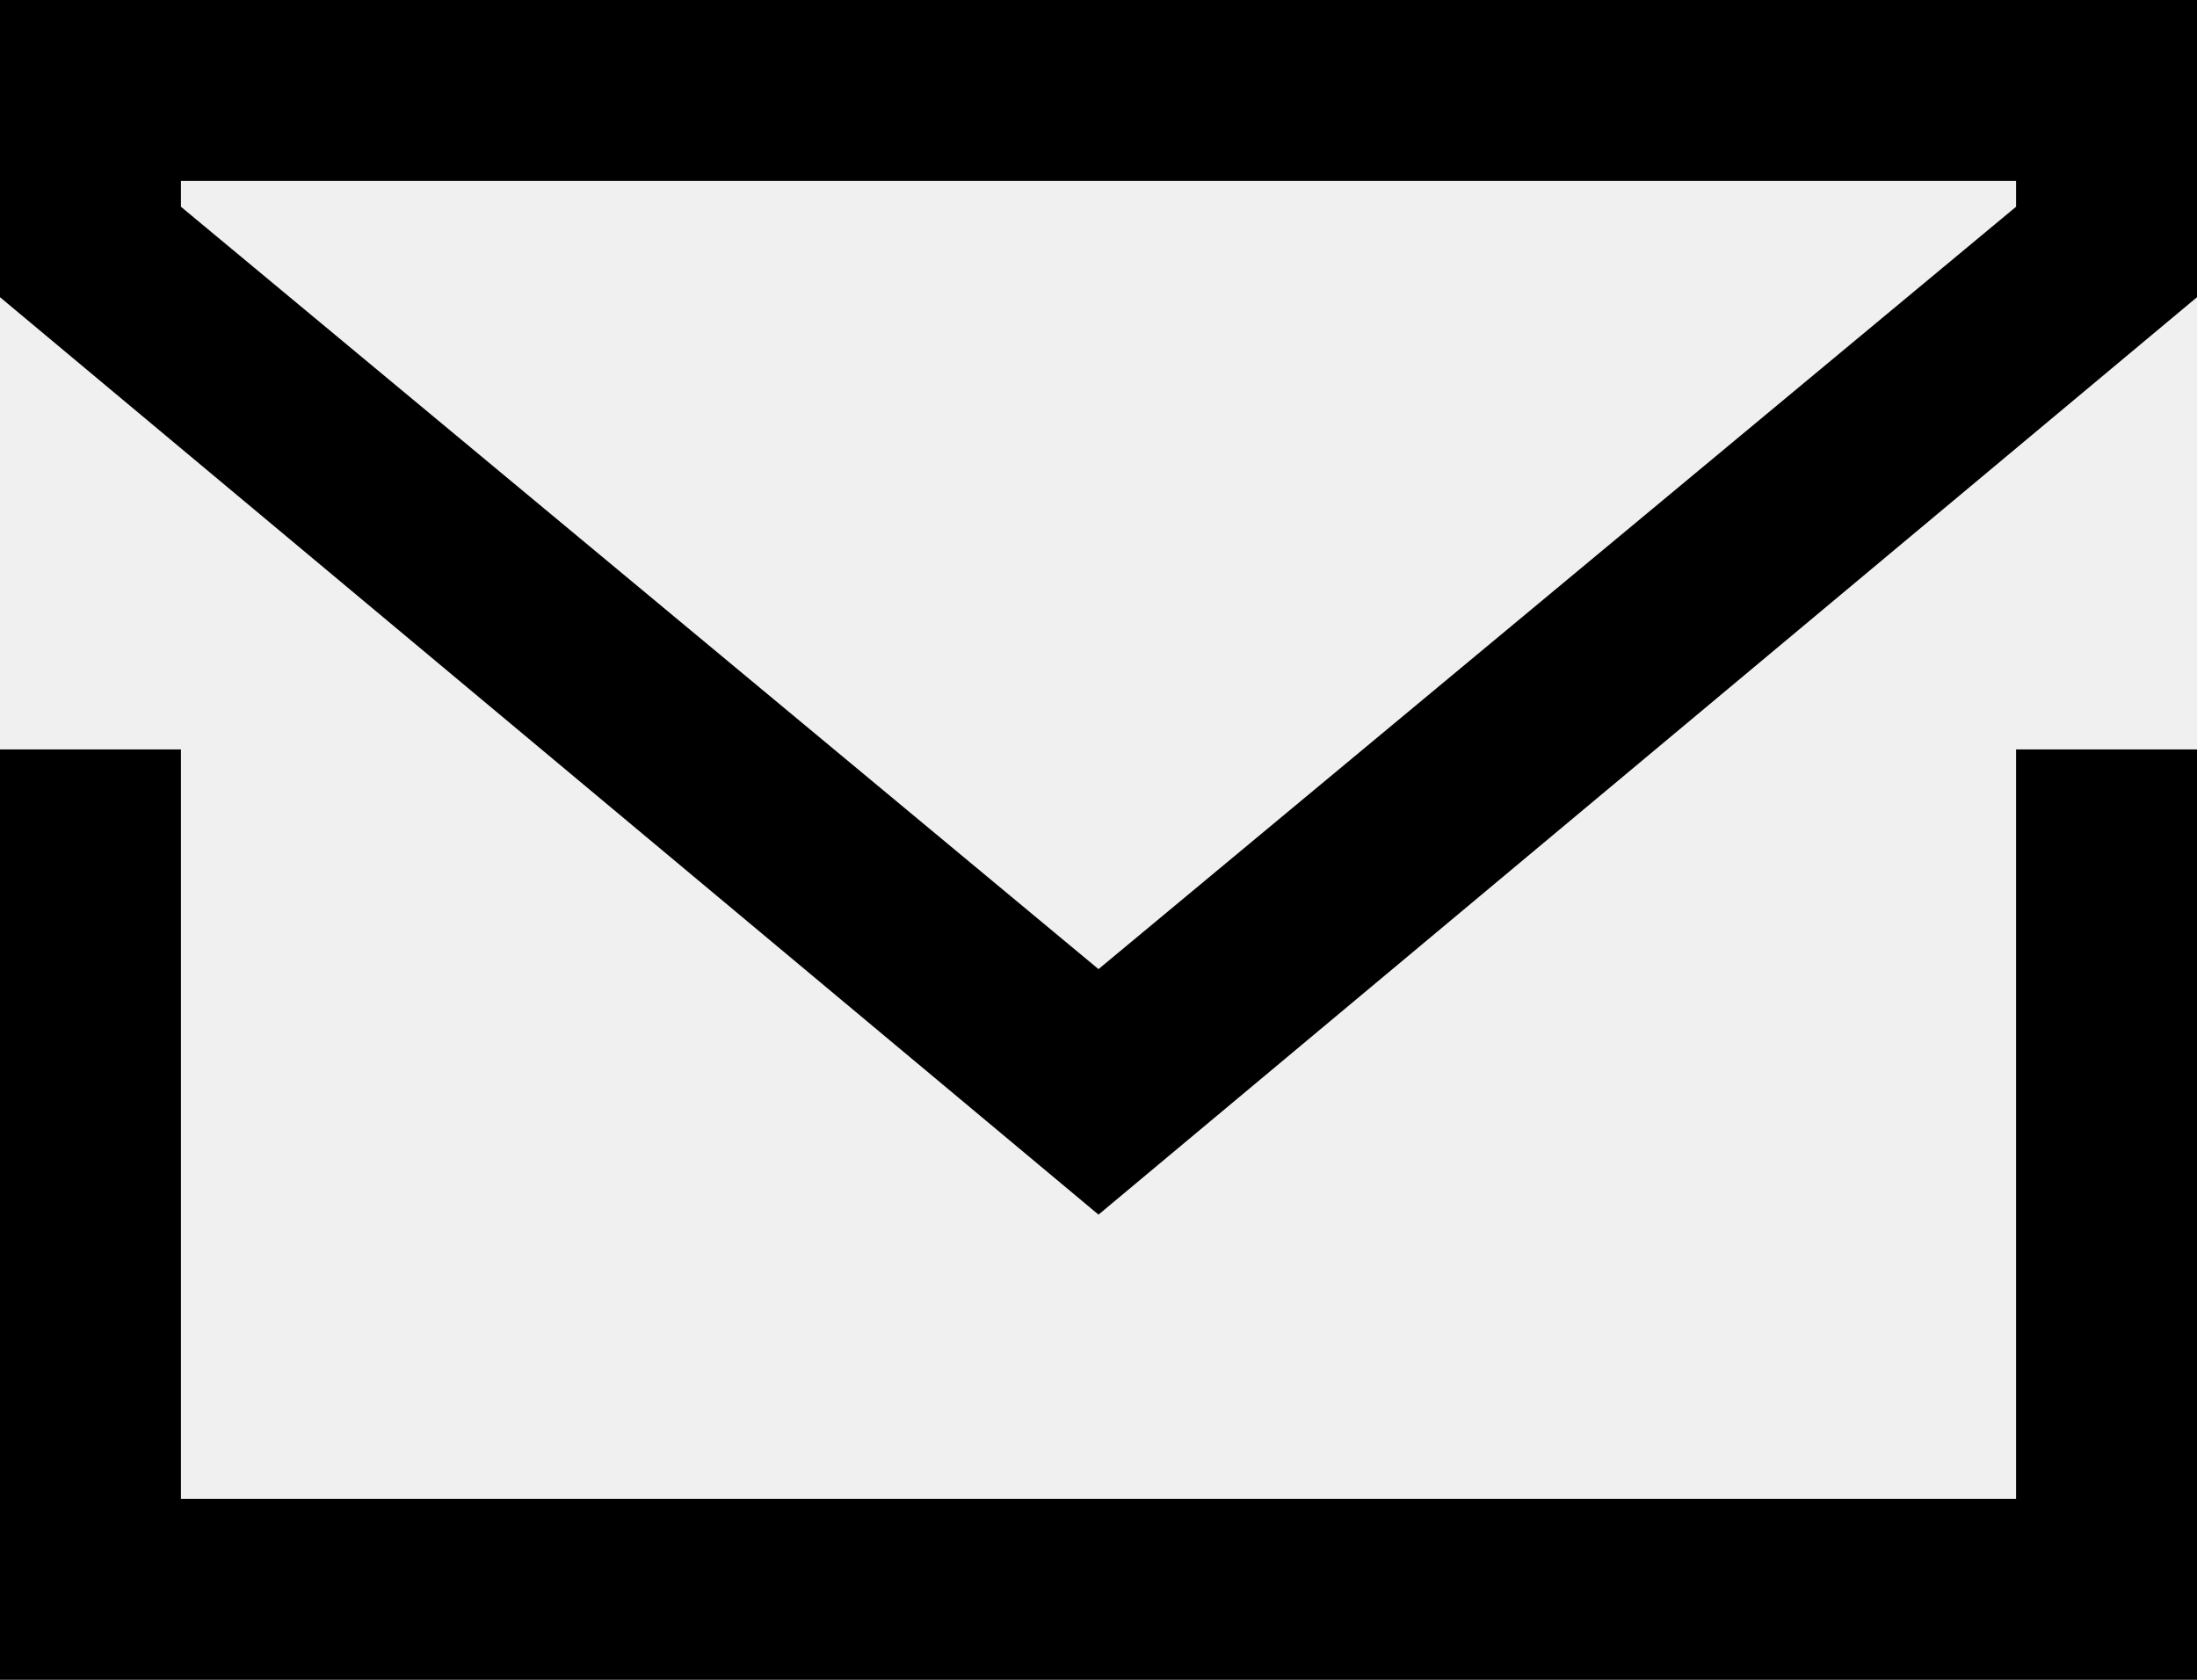
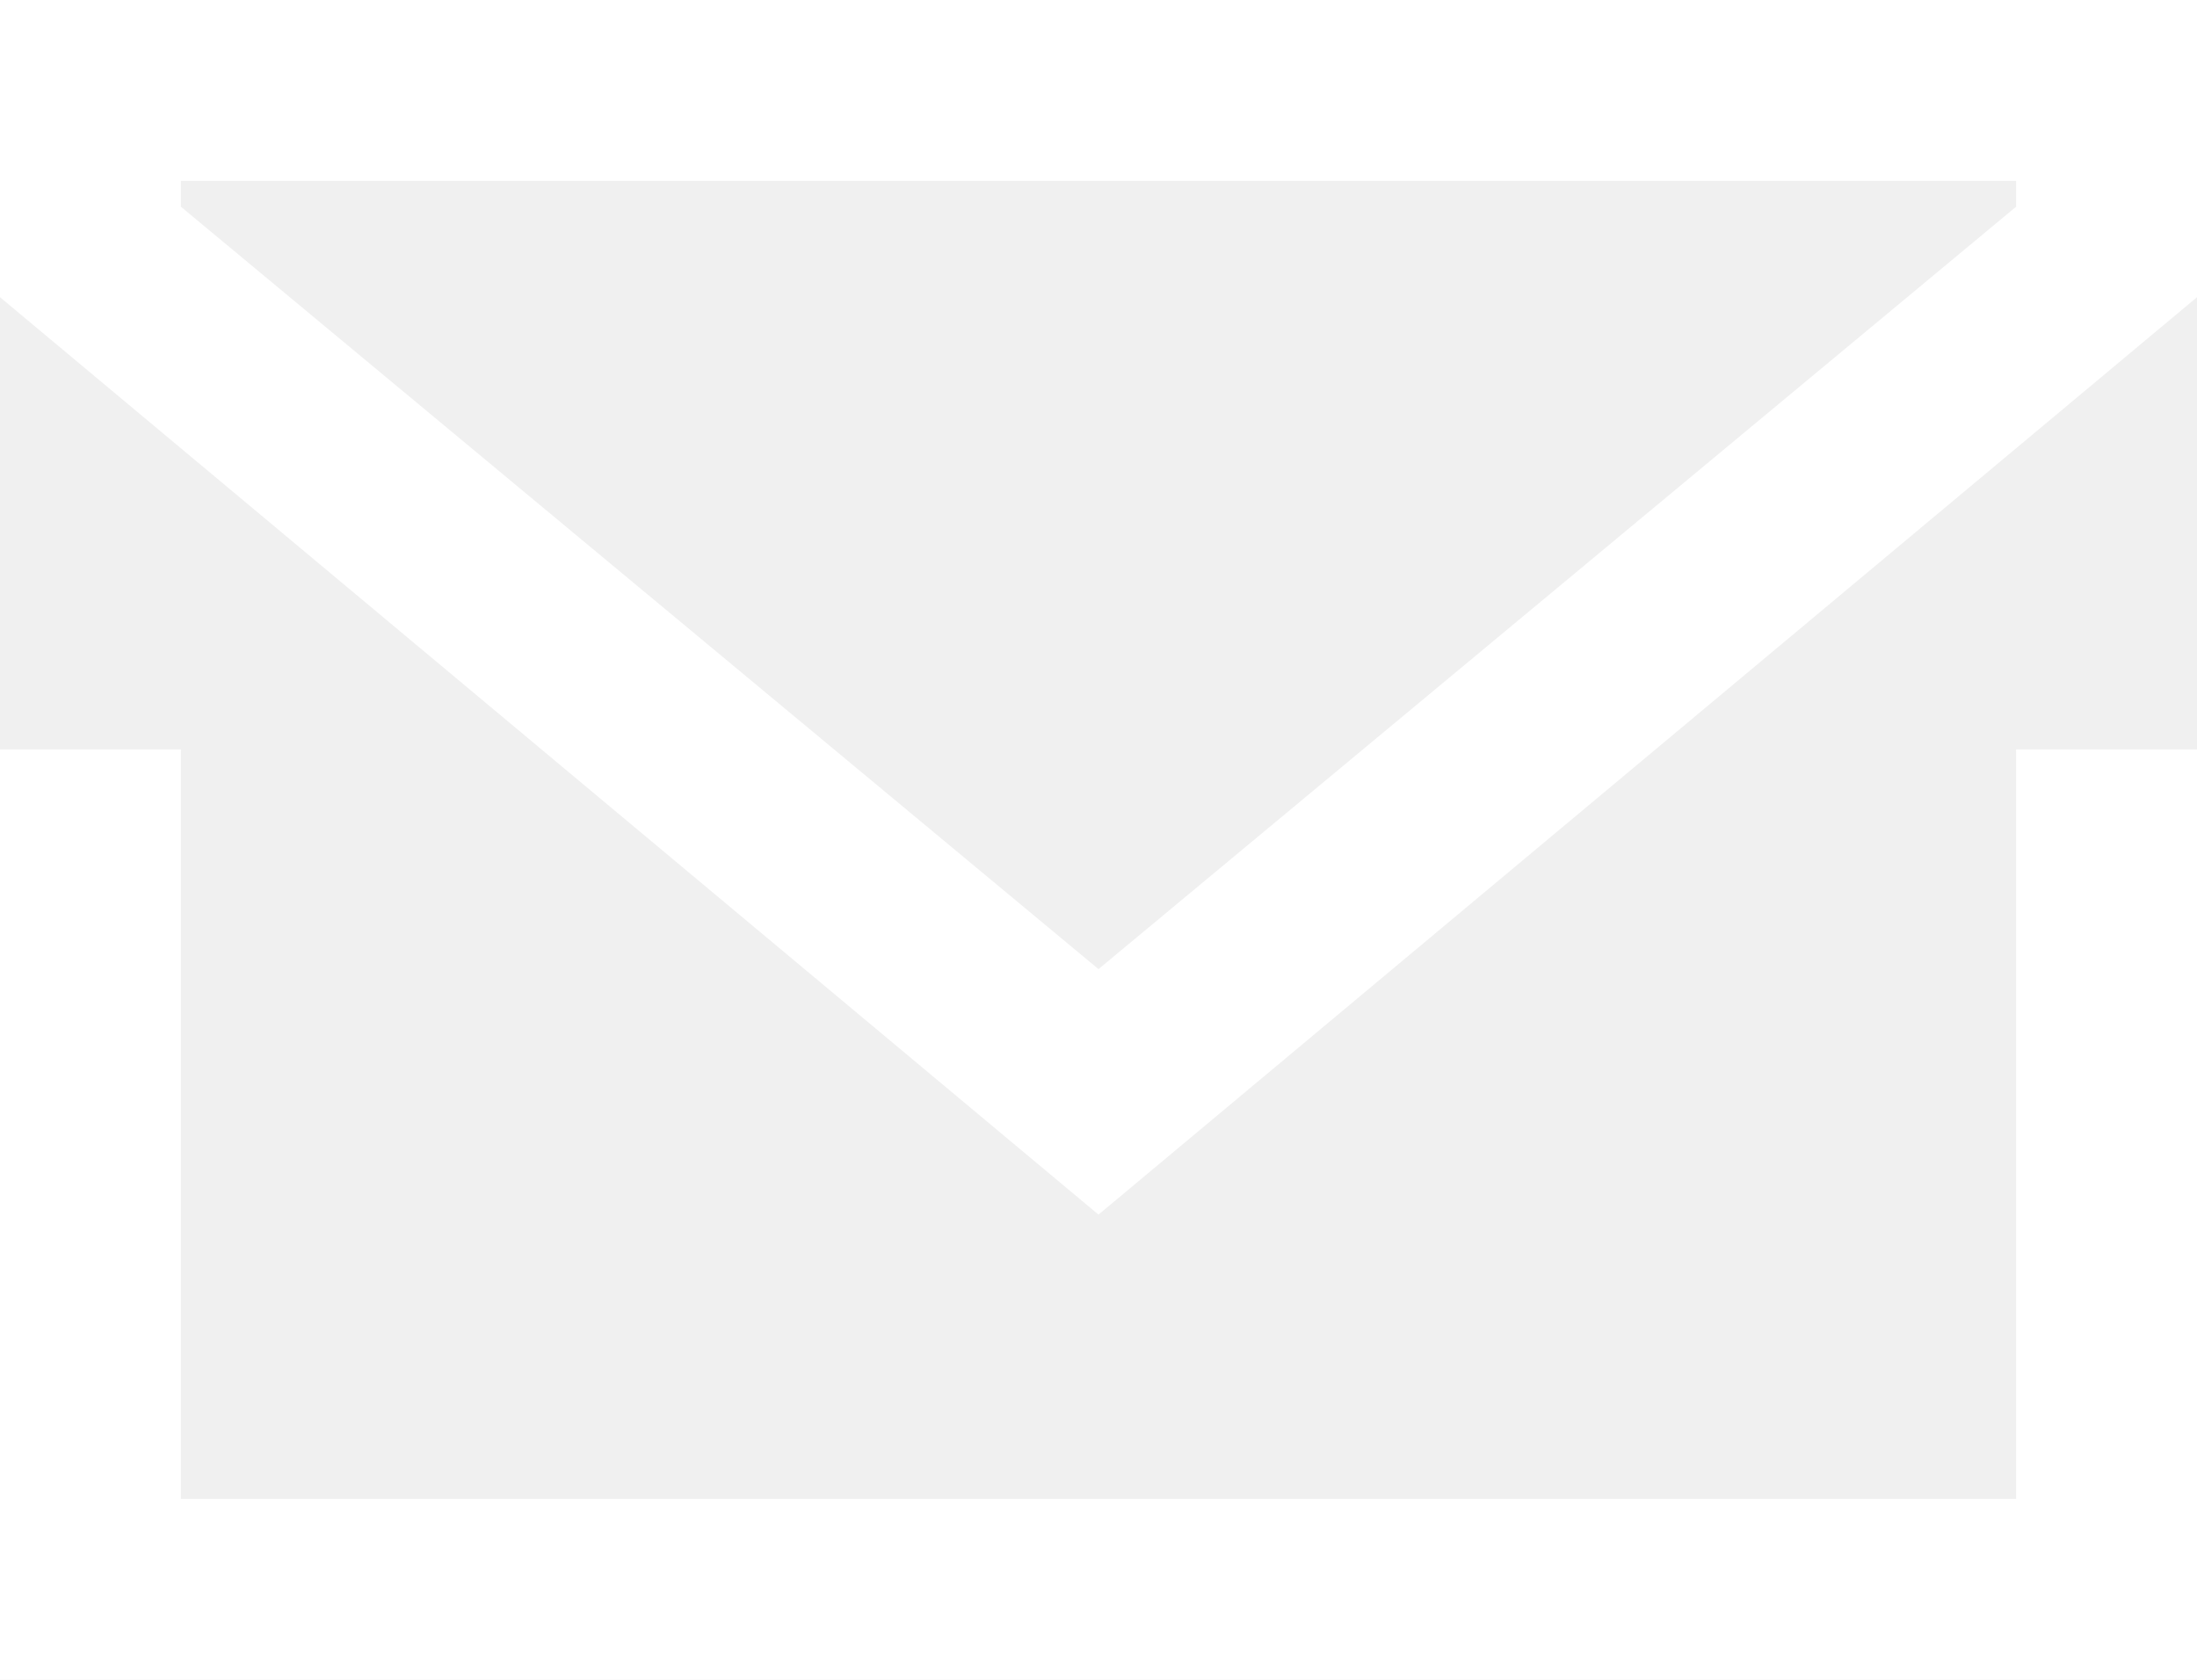
- <svg xmlns="http://www.w3.org/2000/svg" version="1.1" id="Layer_1" x="0px" y="0px" viewBox="0 0 17 13" style="enable-background:new 0 0 17 13;" xml:space="preserve">
+ <svg xmlns="http://www.w3.org/2000/svg" version="1.1" id="Layer_1" x="0px" y="0px" viewBox="0 0 17 13" style="enable-background:new 0 0 17 13;" xml:space="preserve" fill="white">
  <path d="M15.6,11.6H1.4V5.8H0V13h17V5.8h-1.4V11.6z M0,0v2.3l8.5,7.1L17,2.3V0H0z M15.6,1.6L8.5,7.5L1.4,1.6V1.4h14.2L15.6,1.6z" />
</svg>
